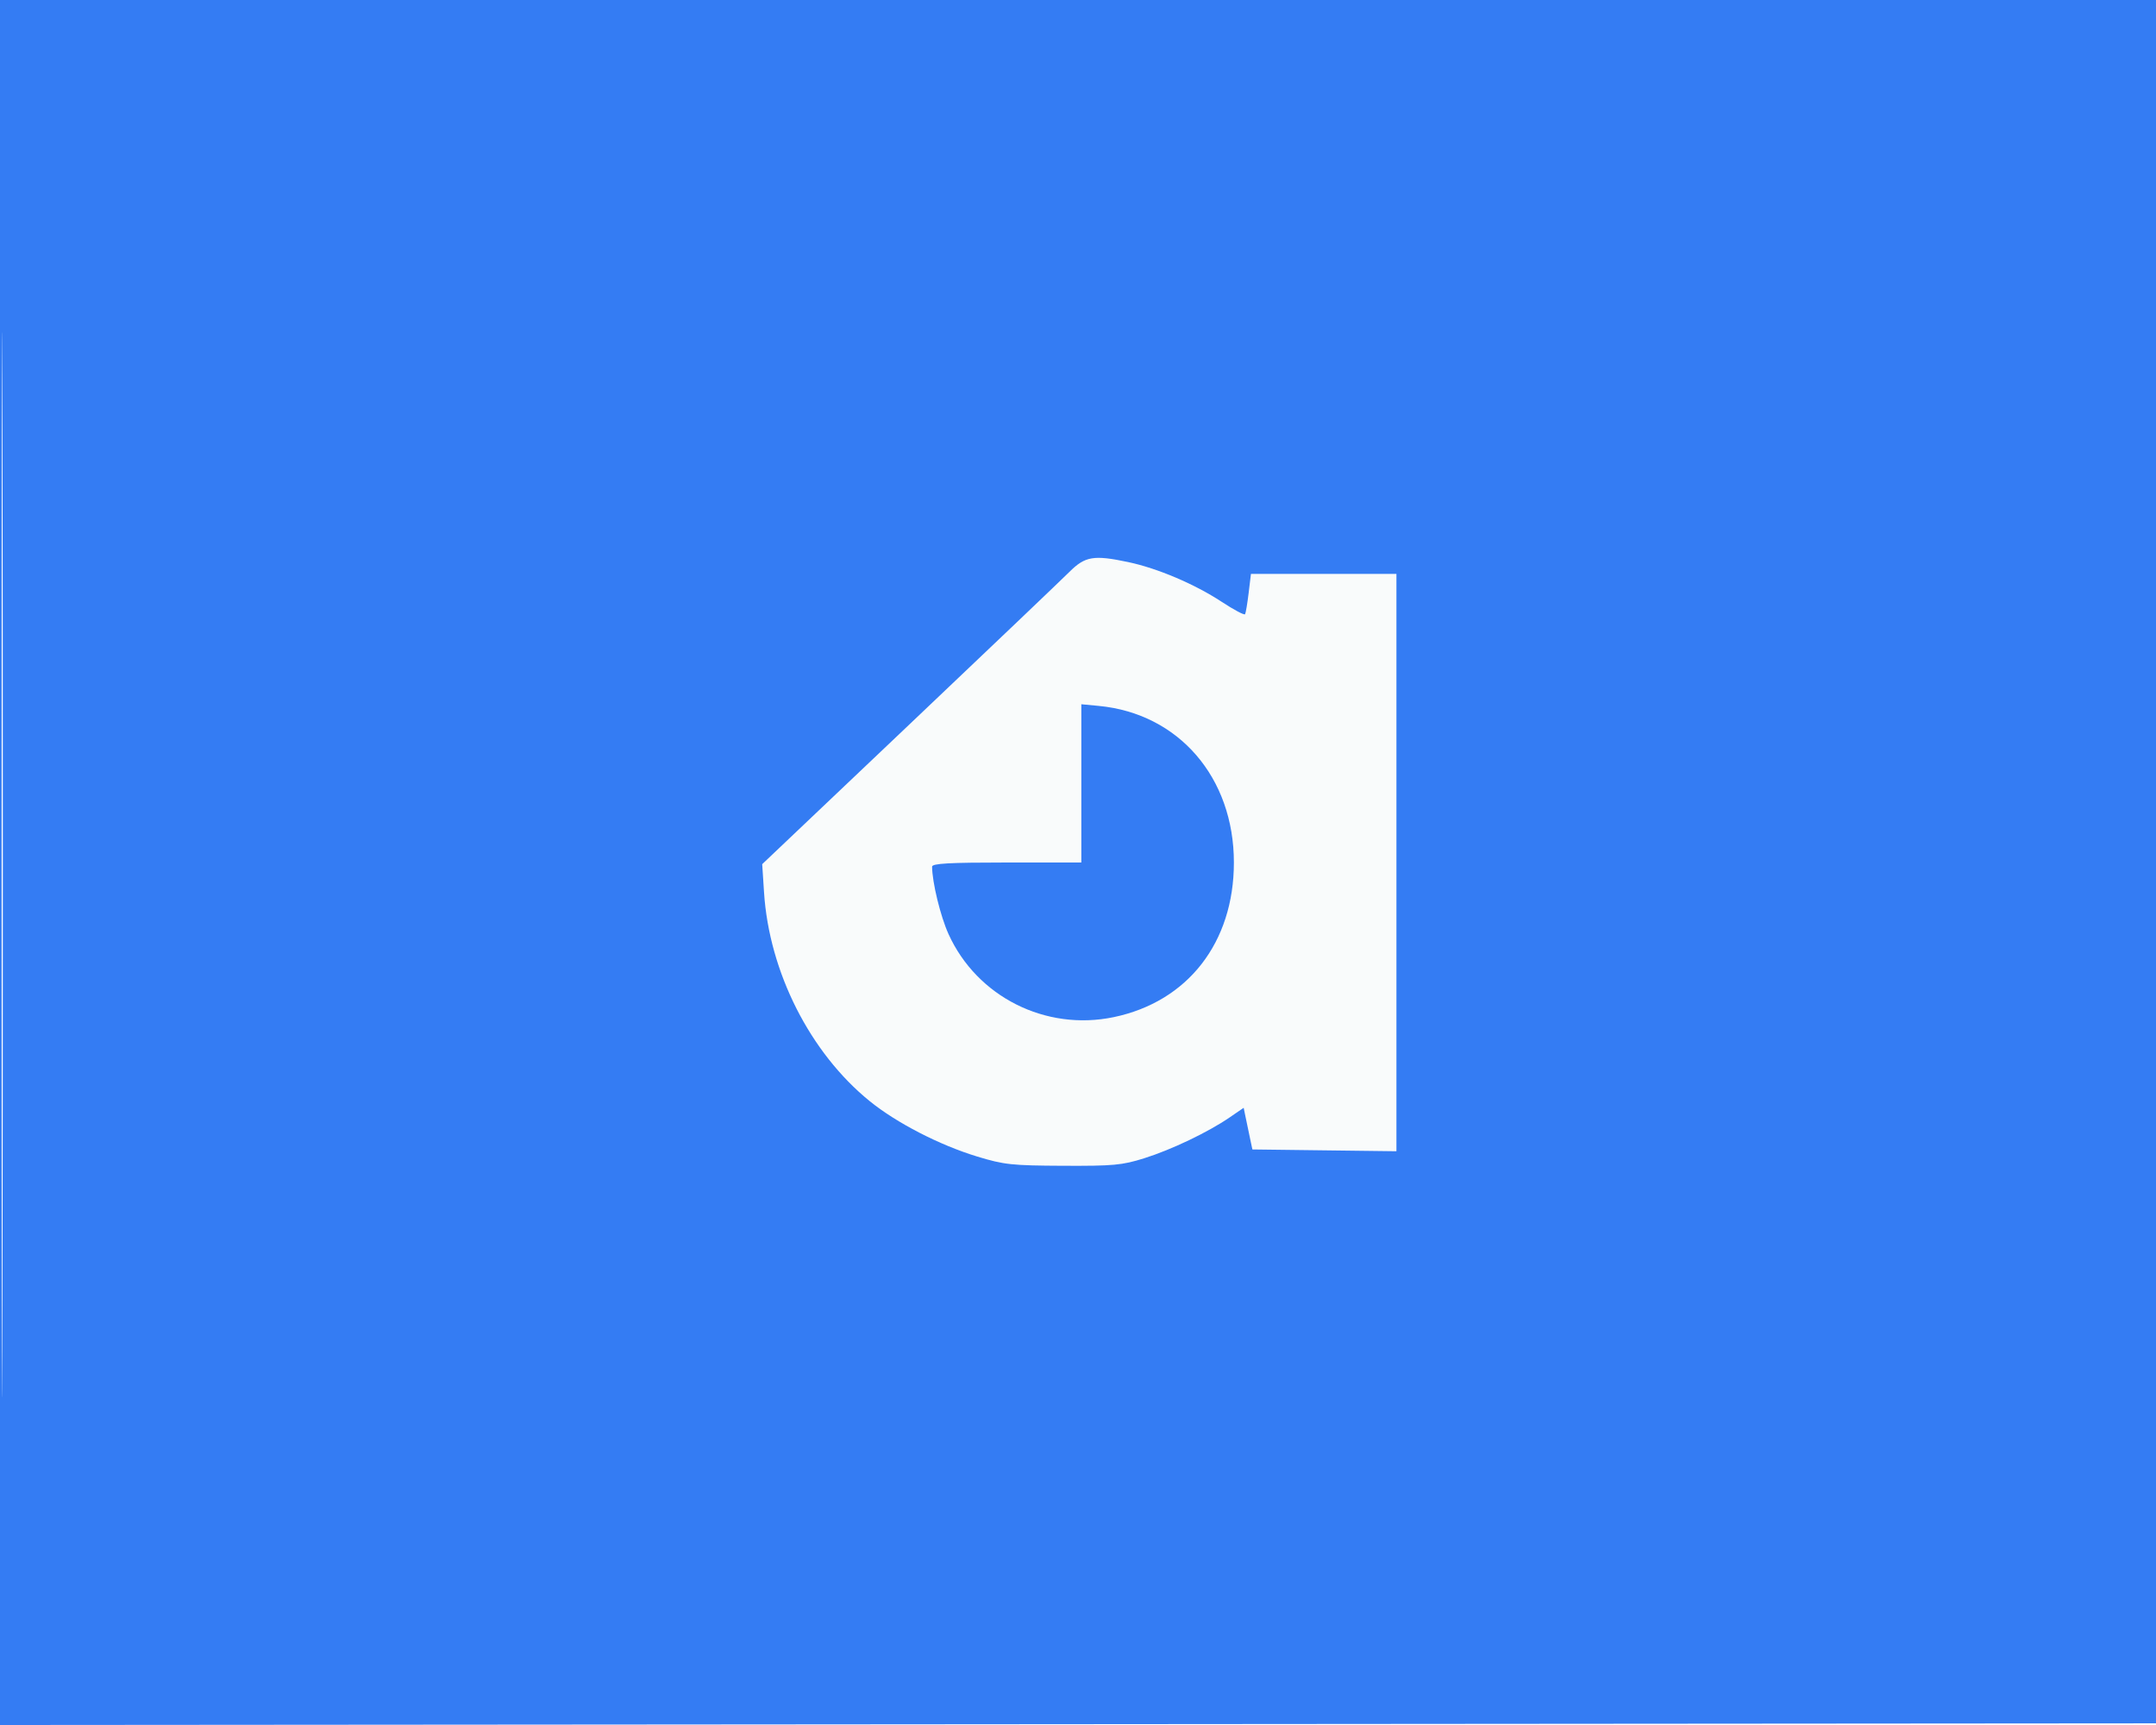
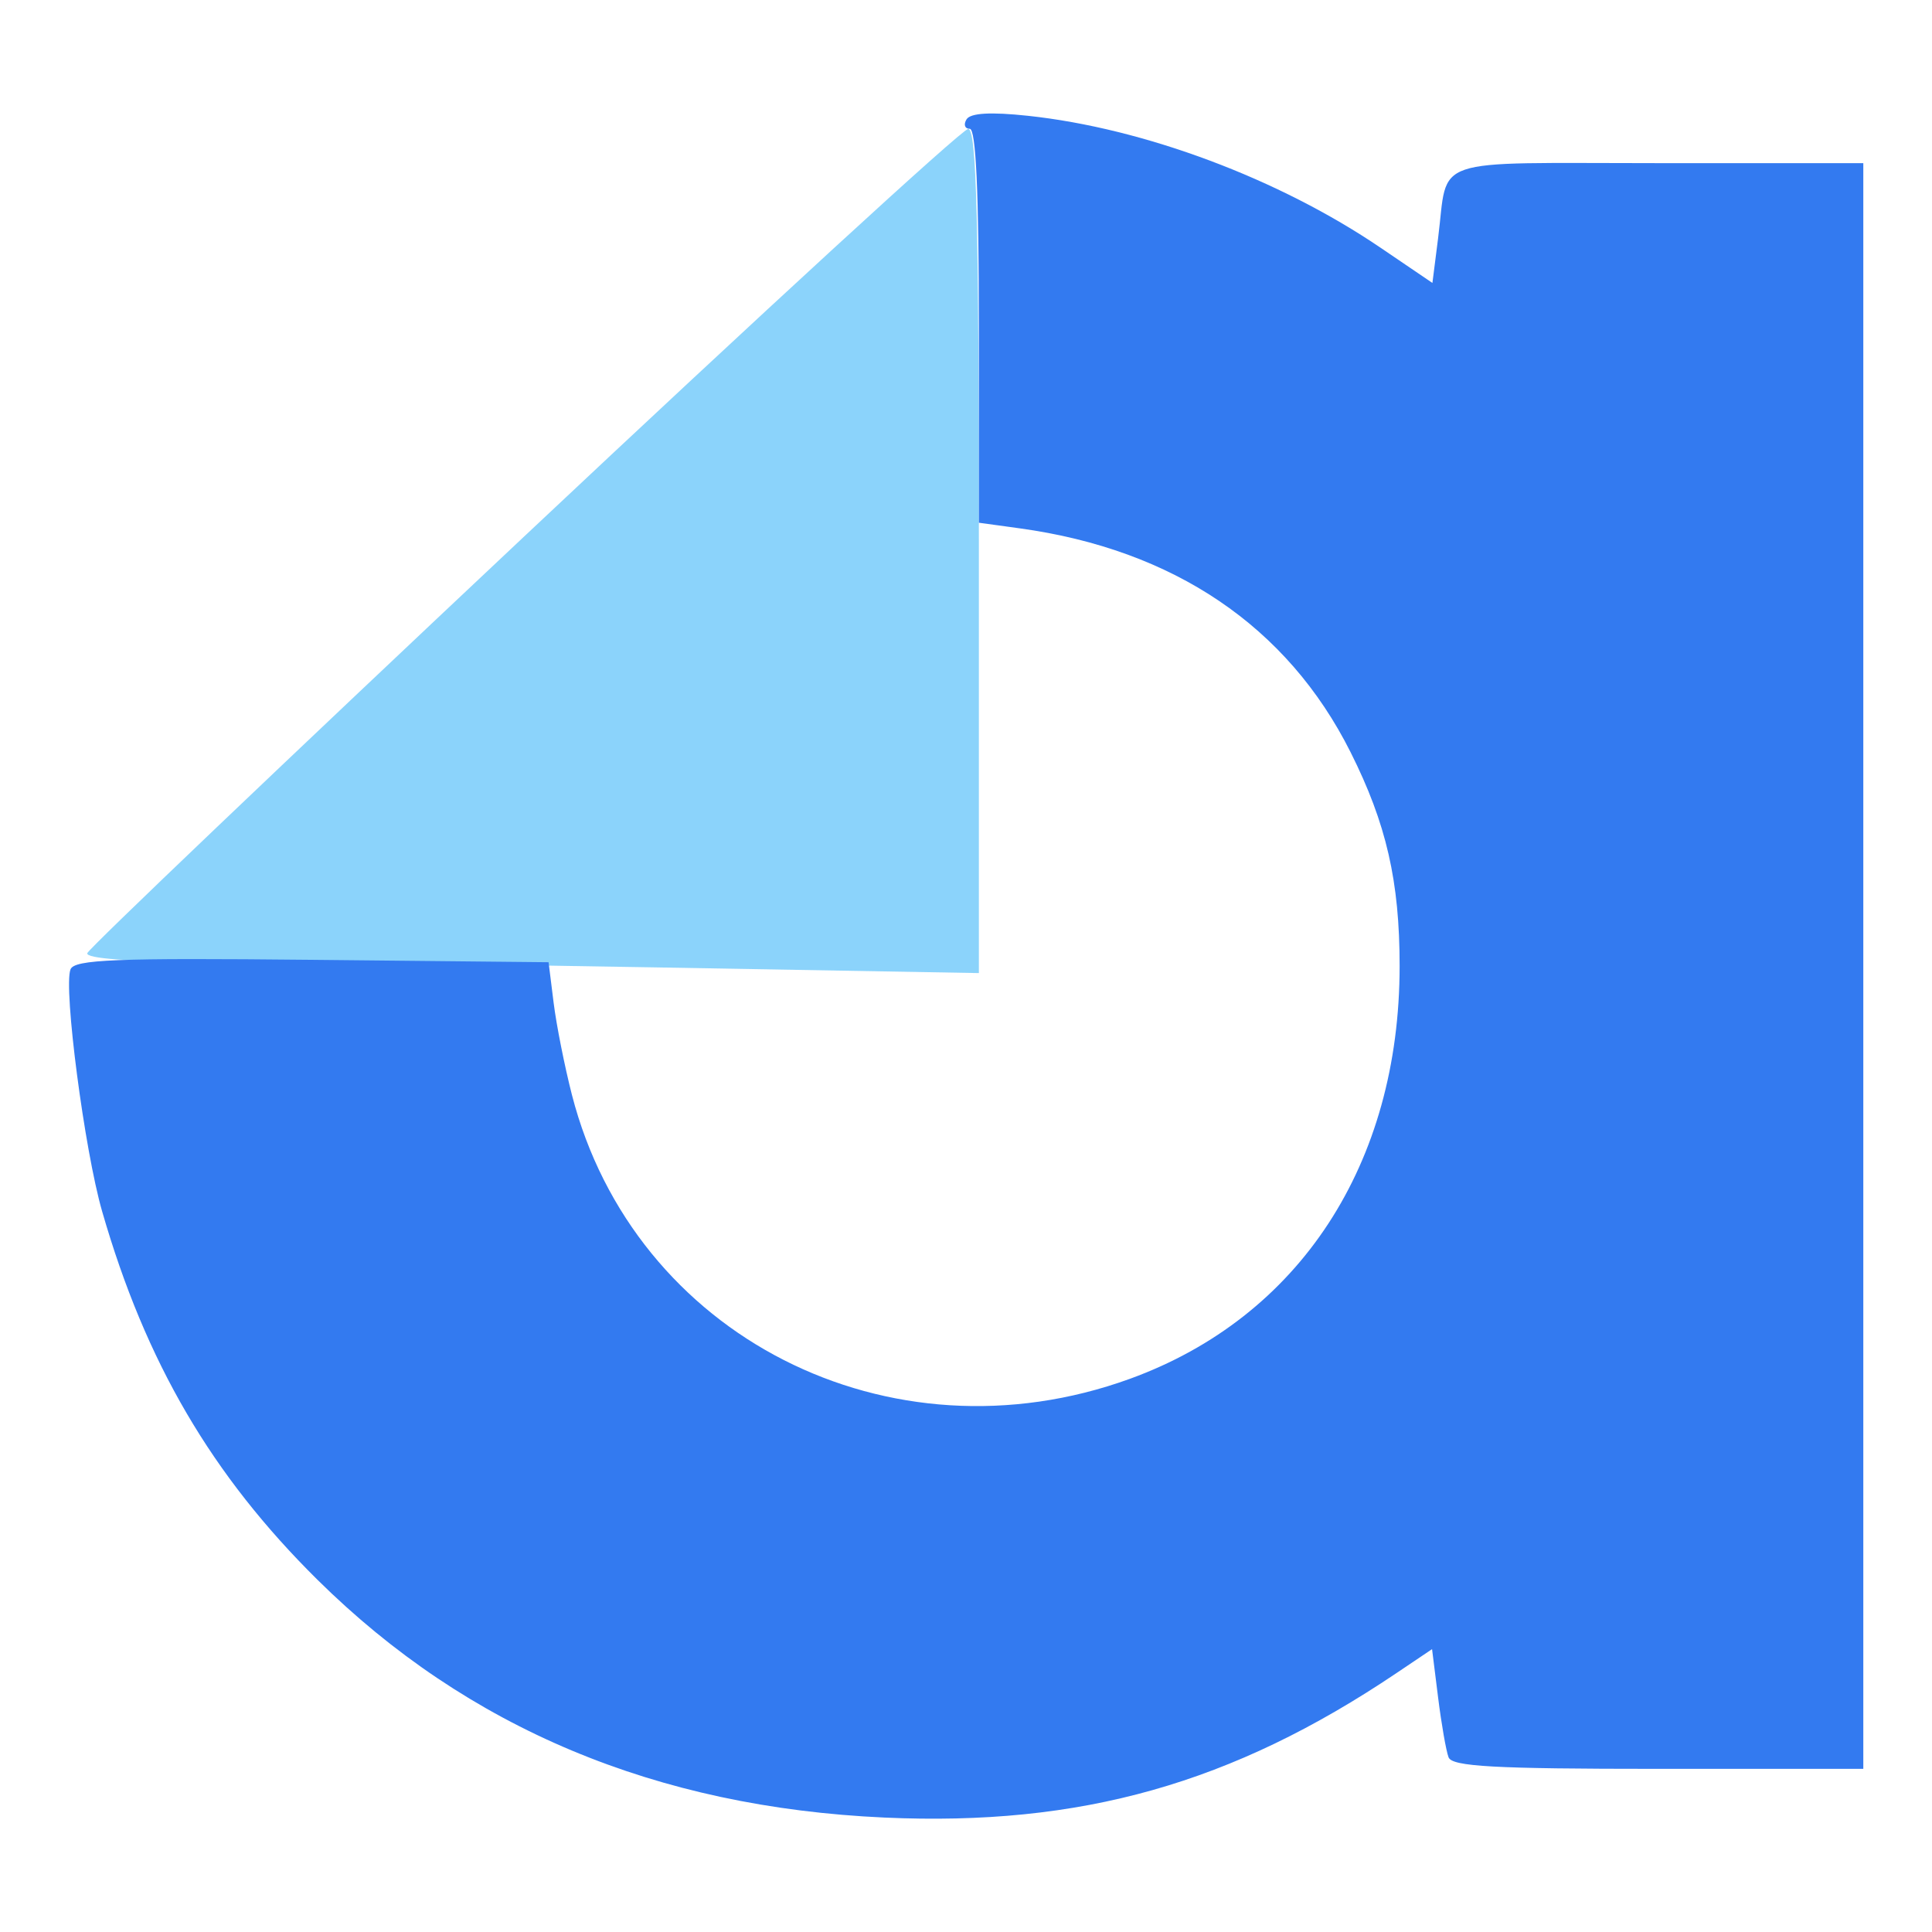
- <svg xmlns="http://www.w3.org/2000/svg" width="650" height="520" viewBox="0 0 650 520" version="1.1">
-   <path d="M 322.399 172.409 C 320.144 174.659, 298.385 195.400, 274.046 218.500 L 229.794 260.500 230.344 269 C 231.898 293.004, 244.232 317.370, 262.204 331.938 C 270.302 338.503, 283.245 345.175, 294.562 348.621 C 302.720 351.105, 304.983 351.349, 320.500 351.421 C 335.670 351.492, 338.303 351.248, 344.957 349.158 C 353.197 346.571, 364.223 341.299, 370.723 336.838 L 374.947 333.940 375.417 336.220 C 375.675 337.474, 376.266 340.300, 376.730 342.500 L 377.574 346.500 399.287 346.770 L 421 347.039 421 260.020 L 421 173 399.072 173 L 377.144 173 376.447 178.750 C 376.064 181.912, 375.582 184.794, 375.376 185.153 C 375.170 185.512, 372.001 183.836, 368.334 181.427 C 360.183 176.073, 349.001 171.320, 340.138 169.442 C 329.743 167.238, 327.147 167.673, 322.399 172.409 M 326 236.147 L 326 260 303.500 260 C 286.163 260, 281.002 260.287, 281.008 261.250 C 281.036 265.966, 283.534 276.222, 285.955 281.562 C 294.533 300.479, 315.250 310.901, 335.765 306.618 C 358.119 301.951, 372 284.092, 372 260 C 372 234.378, 355.344 215.083, 331.250 212.793 L 326 212.294 326 236.147" stroke="none" fill="#f9fbfb" fill-rule="evenodd" />
-   <path d="M -0 260.002 L -0 520.003 325.250 519.752 L 650.500 519.500 650.752 259.750 L 651.004 0 325.502 0 L 0 0 -0 260.002 M 0.492 260.500 C 0.492 403.500, 0.608 462.149, 0.750 390.831 C 0.892 319.512, 0.892 202.512, 0.750 130.831 C 0.608 59.149, 0.492 117.500, 0.492 260.500 M 322.399 172.409 C 320.144 174.659, 298.385 195.400, 274.046 218.500 L 229.794 260.500 230.344 269 C 231.898 293.004, 244.232 317.370, 262.204 331.938 C 270.302 338.503, 283.245 345.175, 294.562 348.621 C 302.720 351.105, 304.983 351.349, 320.500 351.421 C 335.670 351.492, 338.303 351.248, 344.957 349.158 C 353.197 346.571, 364.223 341.299, 370.723 336.838 L 374.947 333.940 375.417 336.220 C 375.675 337.474, 376.266 340.300, 376.730 342.500 L 377.574 346.500 399.287 346.770 L 421 347.039 421 260.020 L 421 173 399.072 173 L 377.144 173 376.447 178.750 C 376.064 181.912, 375.582 184.794, 375.376 185.153 C 375.170 185.512, 372.001 183.836, 368.334 181.427 C 360.183 176.073, 349.001 171.320, 340.138 169.442 C 329.743 167.238, 327.147 167.673, 322.399 172.409 M 326 236.147 L 326 260 303.500 260 C 286.163 260, 281.002 260.287, 281.008 261.250 C 281.036 265.966, 283.534 276.222, 285.955 281.562 C 294.533 300.479, 315.250 310.901, 335.765 306.618 C 358.119 301.951, 372 284.092, 372 260 C 372 234.378, 355.344 215.083, 331.250 212.793 L 326 212.294 326 236.147" stroke="none" fill="#347cf3" fill-rule="evenodd" />
+ <svg xmlns="http://www.w3.org/2000/svg" width="225" height="225" viewBox="0 0 225 225" version="1.1">
+   <path d="M 61 62.519 C 33.225 88.637, 10.350 110.454, 10.167 111.003 C 9.955 111.635, 15.111 112, 24.253 112 C 32.184 112, 55.621 112.298, 76.336 112.662 L 114 113.325 114 64.162 C 114 25.491, 113.733 15.003, 112.750 15.016 C 112.063 15.025, 88.775 36.401, 61 62.519" stroke="none" fill="#8bd3fb" fill-rule="evenodd" />
+   <path d="M 112.564 13.897 C 112.189 14.503, 112.359 15, 112.941 15 C 113.656 15, 114 22.461, 114 37.939 L 114 60.877 118.750 61.530 C 136.698 63.996, 149.935 72.949, 157.283 87.593 C 161.458 95.915, 163 102.632, 163 112.500 C 163 135.564, 151.340 153.406, 131.580 160.579 C 103.560 170.749, 73.831 155.612, 66.604 127.496 C 65.757 124.198, 64.798 119.376, 64.475 116.781 L 63.887 112.061 36.315 111.781 C 13.453 111.548, 8.653 111.738, 8.209 112.896 C 7.372 115.081, 9.839 133.949, 11.893 141.073 C 16.962 158.648, 24.656 171.808, 36.992 184 C 54.458 201.263, 76.427 210.474, 103 211.673 C 125.866 212.705, 143.495 207.730, 162.638 194.843 L 166.777 192.058 167.480 197.686 C 167.867 200.781, 168.415 203.918, 168.699 204.657 C 169.110 205.729, 174.031 206, 193.107 206 L 217 206 217 112.500 L 217 19 193.067 19 C 166.079 19, 168.702 18.106, 167.482 27.726 L 166.819 32.952 160.781 28.852 C 148.941 20.811, 133.234 14.934, 119.716 13.486 C 115.375 13.021, 113.021 13.156, 112.564 13.897" stroke="none" fill="#337af0" fill-rule="evenodd" />
</svg>
